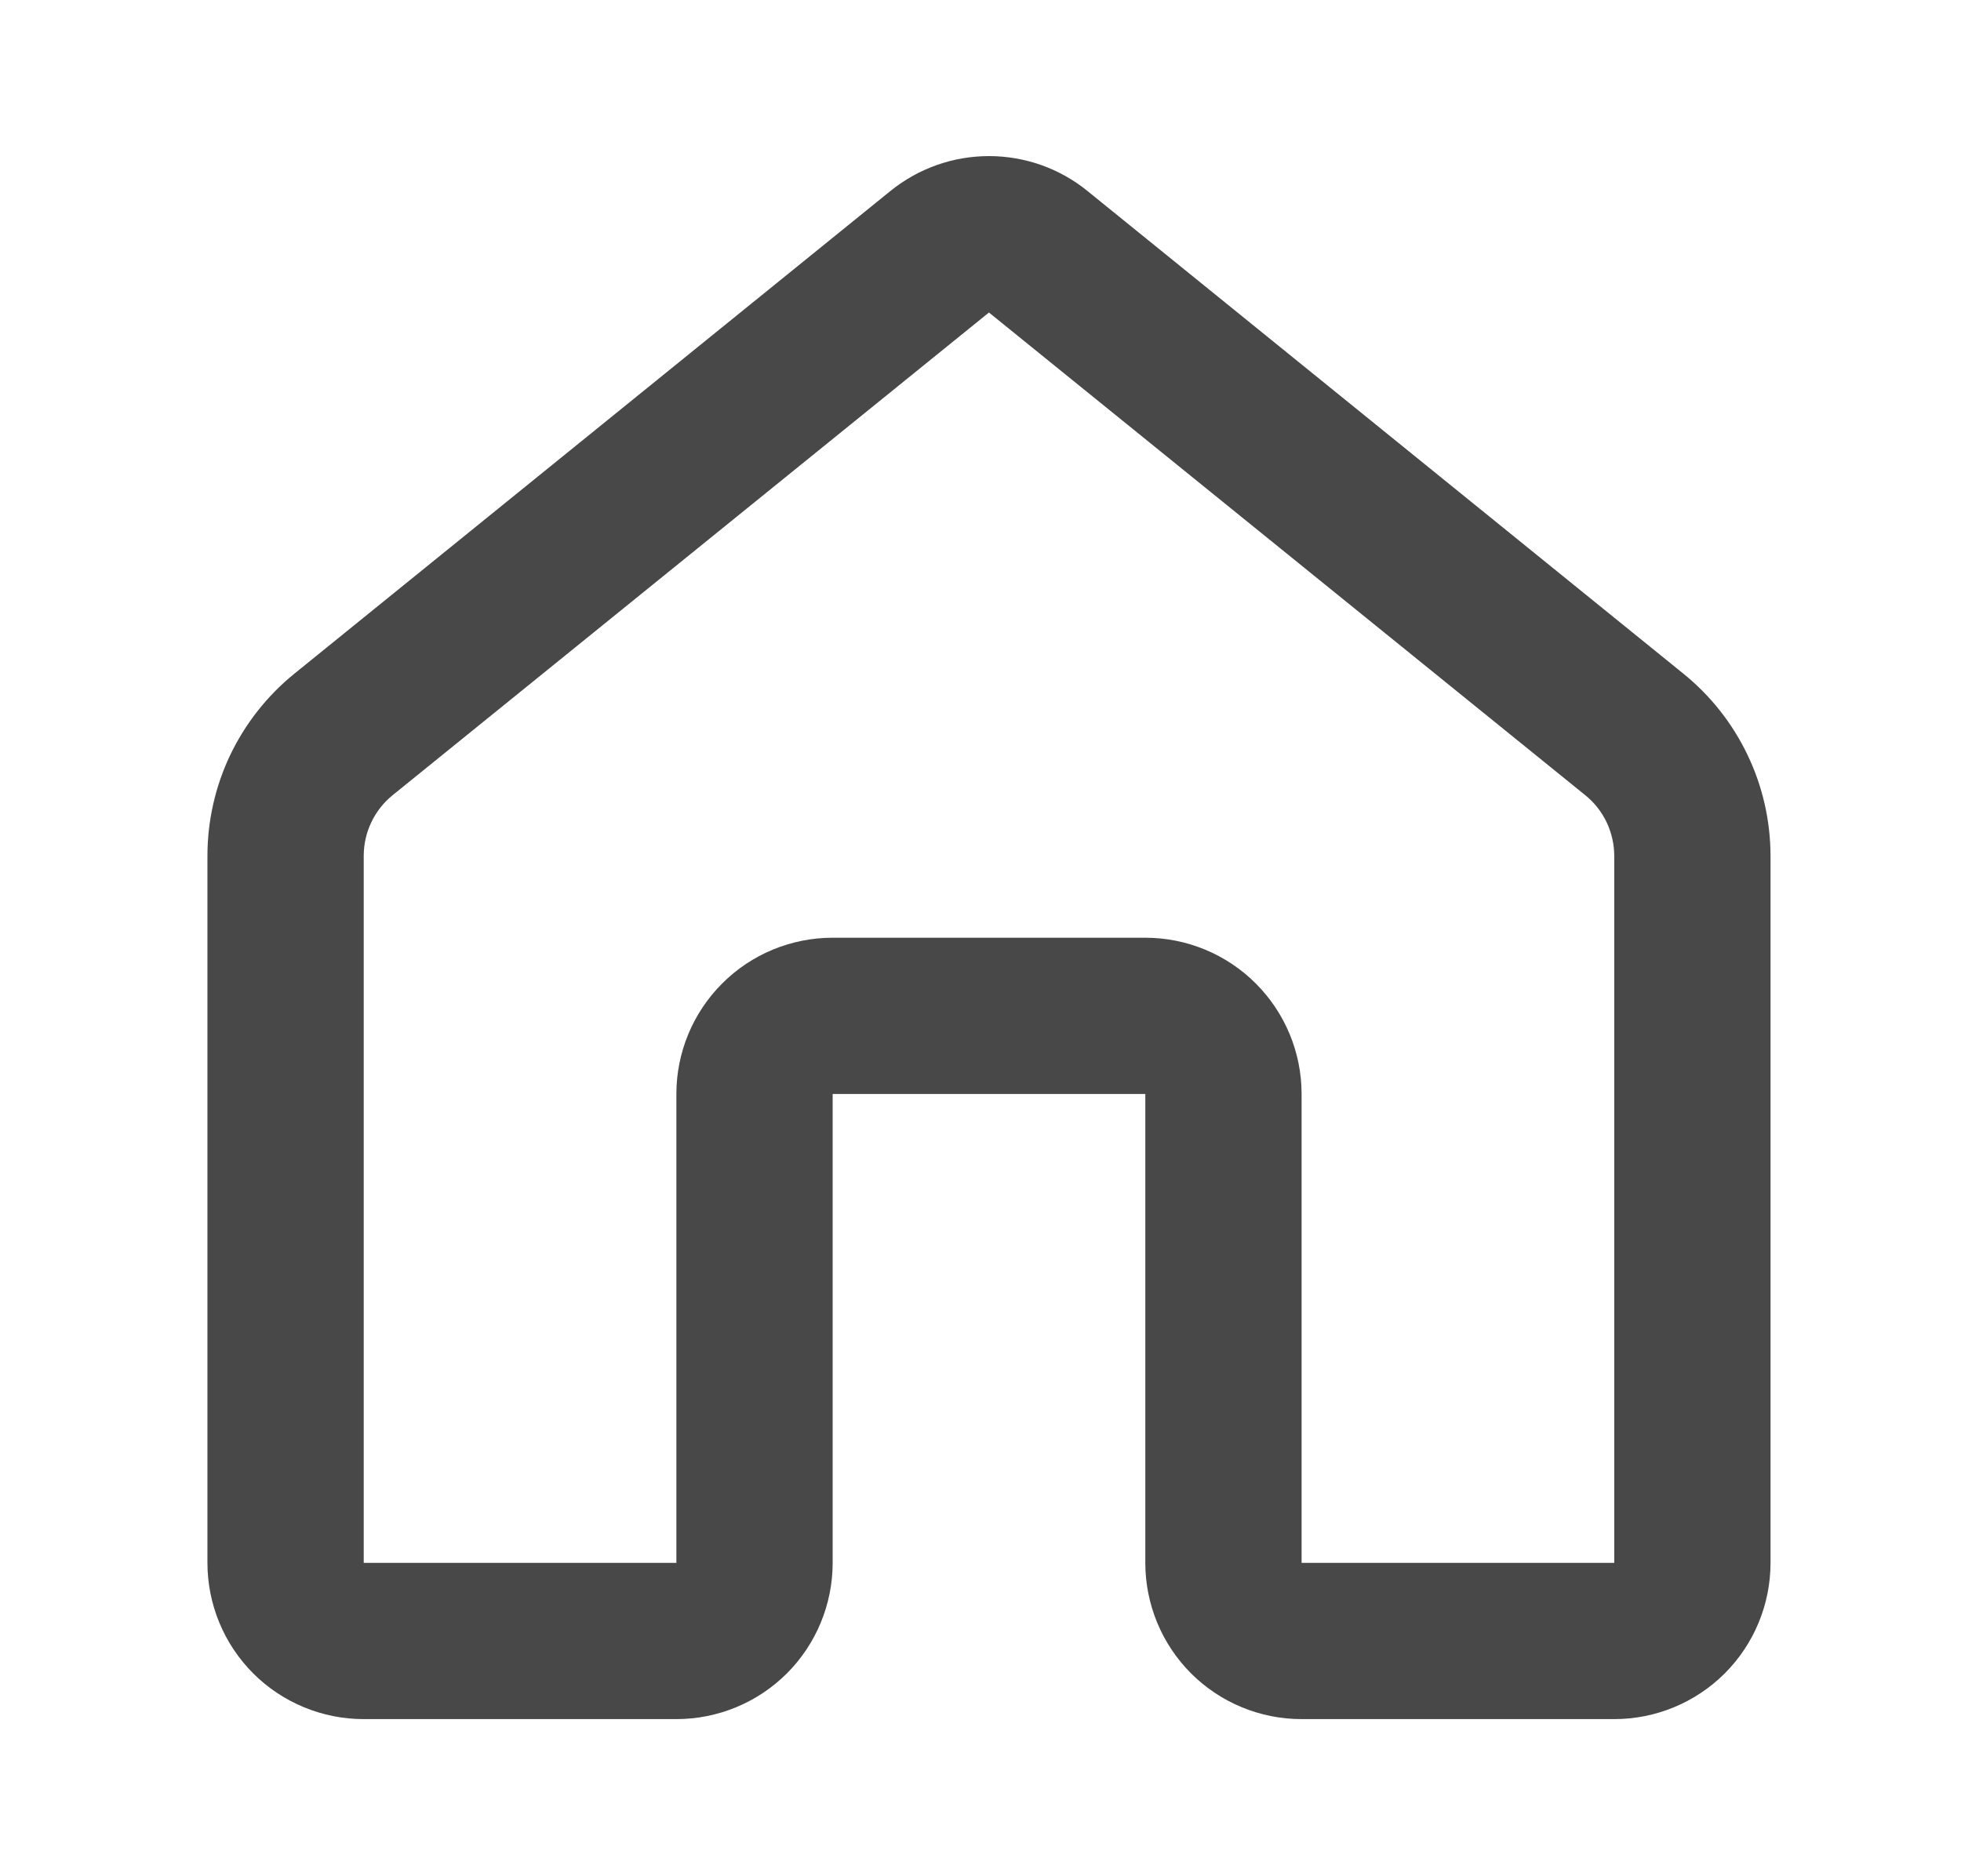
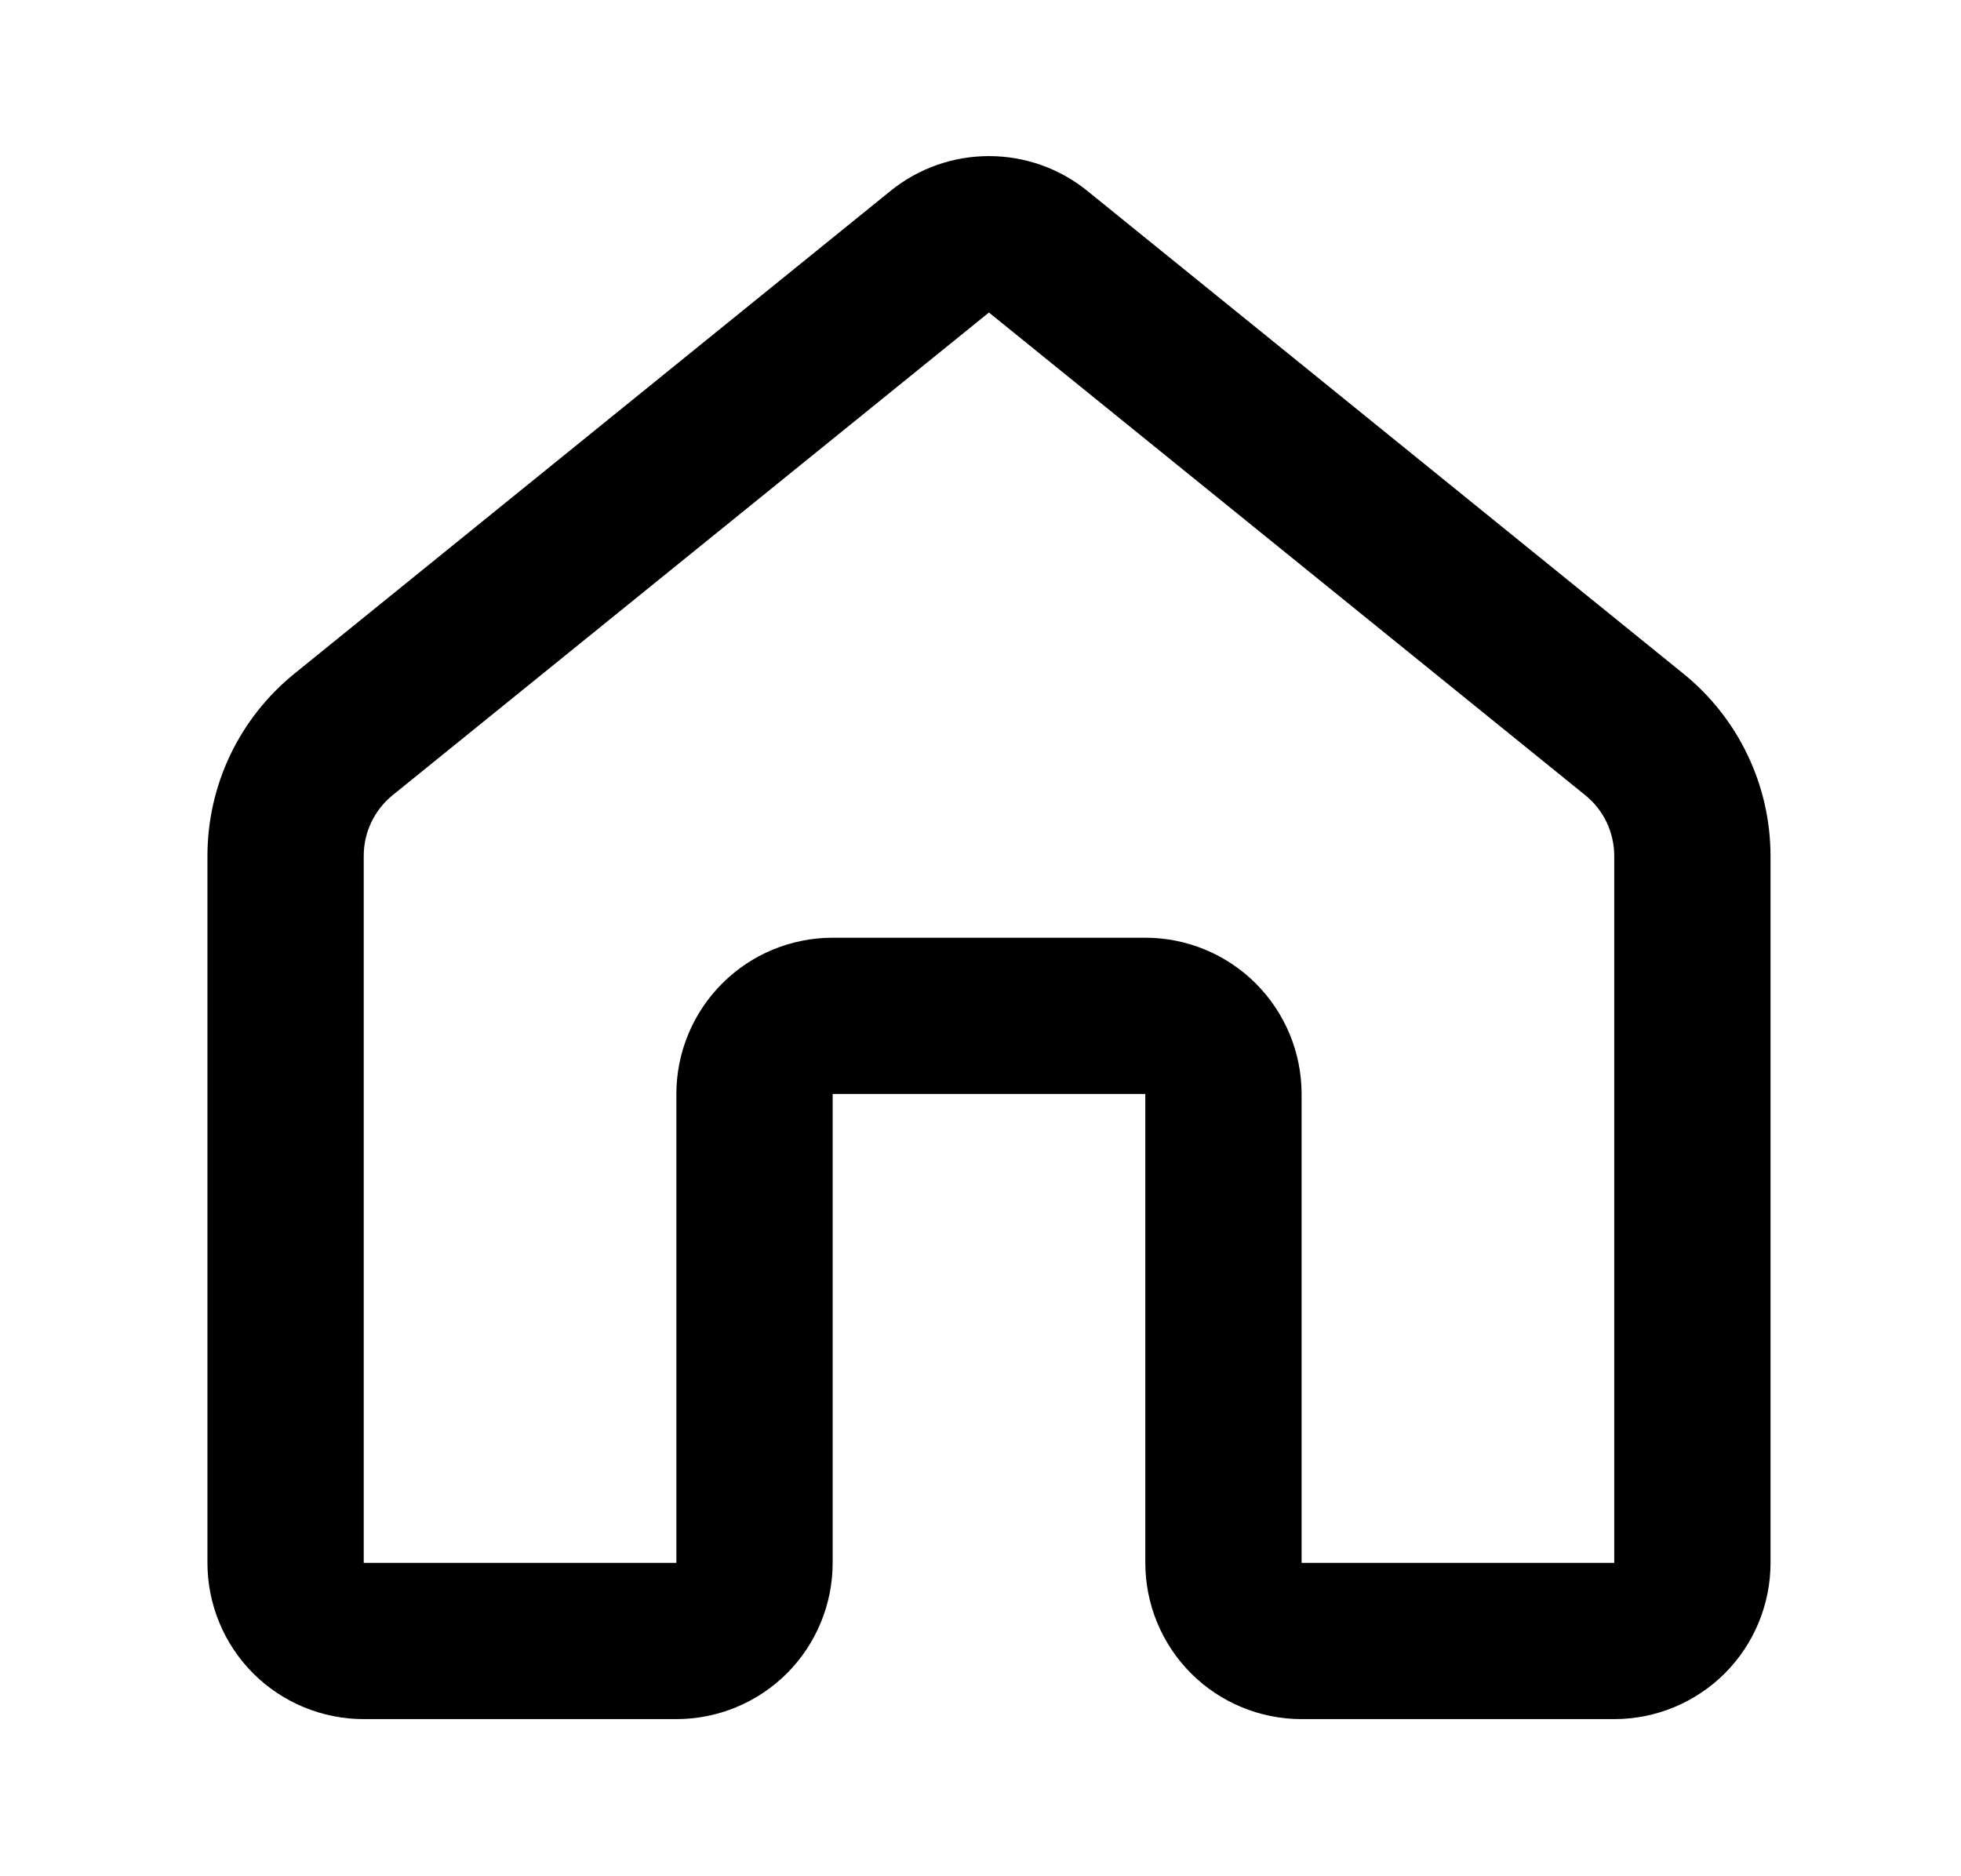
- <svg xmlns="http://www.w3.org/2000/svg" width="23" height="22" viewBox="0 0 23 22" fill="none">
-   <path d="M10.444 2.24C10.771 1.975 11.179 1.831 11.599 1.831C12.02 1.831 12.428 1.975 12.754 2.24L19.747 7.905C20.065 8.163 20.321 8.488 20.497 8.857C20.674 9.226 20.765 9.63 20.766 10.039V18.333C20.766 18.819 20.573 19.286 20.229 19.63C19.885 19.973 19.419 20.166 18.933 20.166H15.266C14.78 20.166 14.313 19.973 13.97 19.63C13.626 19.286 13.433 18.819 13.433 18.333V12.833H9.766V18.333C9.766 18.819 9.573 19.286 9.229 19.63C8.885 19.973 8.419 20.166 7.933 20.166H4.266C3.78 20.166 3.313 19.973 2.97 19.63C2.626 19.286 2.433 18.819 2.433 18.333V10.041C2.433 9.631 2.524 9.227 2.7 8.857C2.877 8.487 3.134 8.161 3.452 7.903L10.444 2.24ZM18.593 9.328L11.599 3.666L4.605 9.328C4.499 9.414 4.413 9.523 4.355 9.646C4.296 9.769 4.266 9.904 4.266 10.041V18.333H7.933V12.833C7.933 12.347 8.126 11.881 8.47 11.537C8.813 11.193 9.28 11 9.766 11H13.433C13.919 11 14.385 11.193 14.729 11.537C15.073 11.881 15.266 12.347 15.266 12.833V18.333H18.933V10.041C18.933 9.904 18.902 9.769 18.844 9.646C18.785 9.523 18.7 9.414 18.593 9.328Z" fill="#484848" />
+ <svg xmlns="http://www.w3.org/2000/svg" width="23" height="22" viewBox="0 0 23 22">
+   <path d="M10.444 2.24C10.771 1.975 11.179 1.831 11.599 1.831C12.02 1.831 12.428 1.975 12.754 2.24L19.747 7.905C20.065 8.163 20.321 8.488 20.497 8.857C20.674 9.226 20.765 9.63 20.766 10.039V18.333C20.766 18.819 20.573 19.286 20.229 19.63C19.885 19.973 19.419 20.166 18.933 20.166H15.266C14.78 20.166 14.313 19.973 13.97 19.63C13.626 19.286 13.433 18.819 13.433 18.333V12.833H9.766V18.333C9.766 18.819 9.573 19.286 9.229 19.63C8.885 19.973 8.419 20.166 7.933 20.166H4.266C3.78 20.166 3.313 19.973 2.97 19.63C2.626 19.286 2.433 18.819 2.433 18.333V10.041C2.433 9.631 2.524 9.227 2.7 8.857C2.877 8.487 3.134 8.161 3.452 7.903L10.444 2.24ZM18.593 9.328L11.599 3.666L4.605 9.328C4.499 9.414 4.413 9.523 4.355 9.646C4.296 9.769 4.266 9.904 4.266 10.041V18.333H7.933V12.833C7.933 12.347 8.126 11.881 8.47 11.537C8.813 11.193 9.28 11 9.766 11H13.433C13.919 11 14.385 11.193 14.729 11.537C15.073 11.881 15.266 12.347 15.266 12.833V18.333H18.933V10.041C18.933 9.904 18.902 9.769 18.844 9.646C18.785 9.523 18.7 9.414 18.593 9.328Z" />
</svg>
